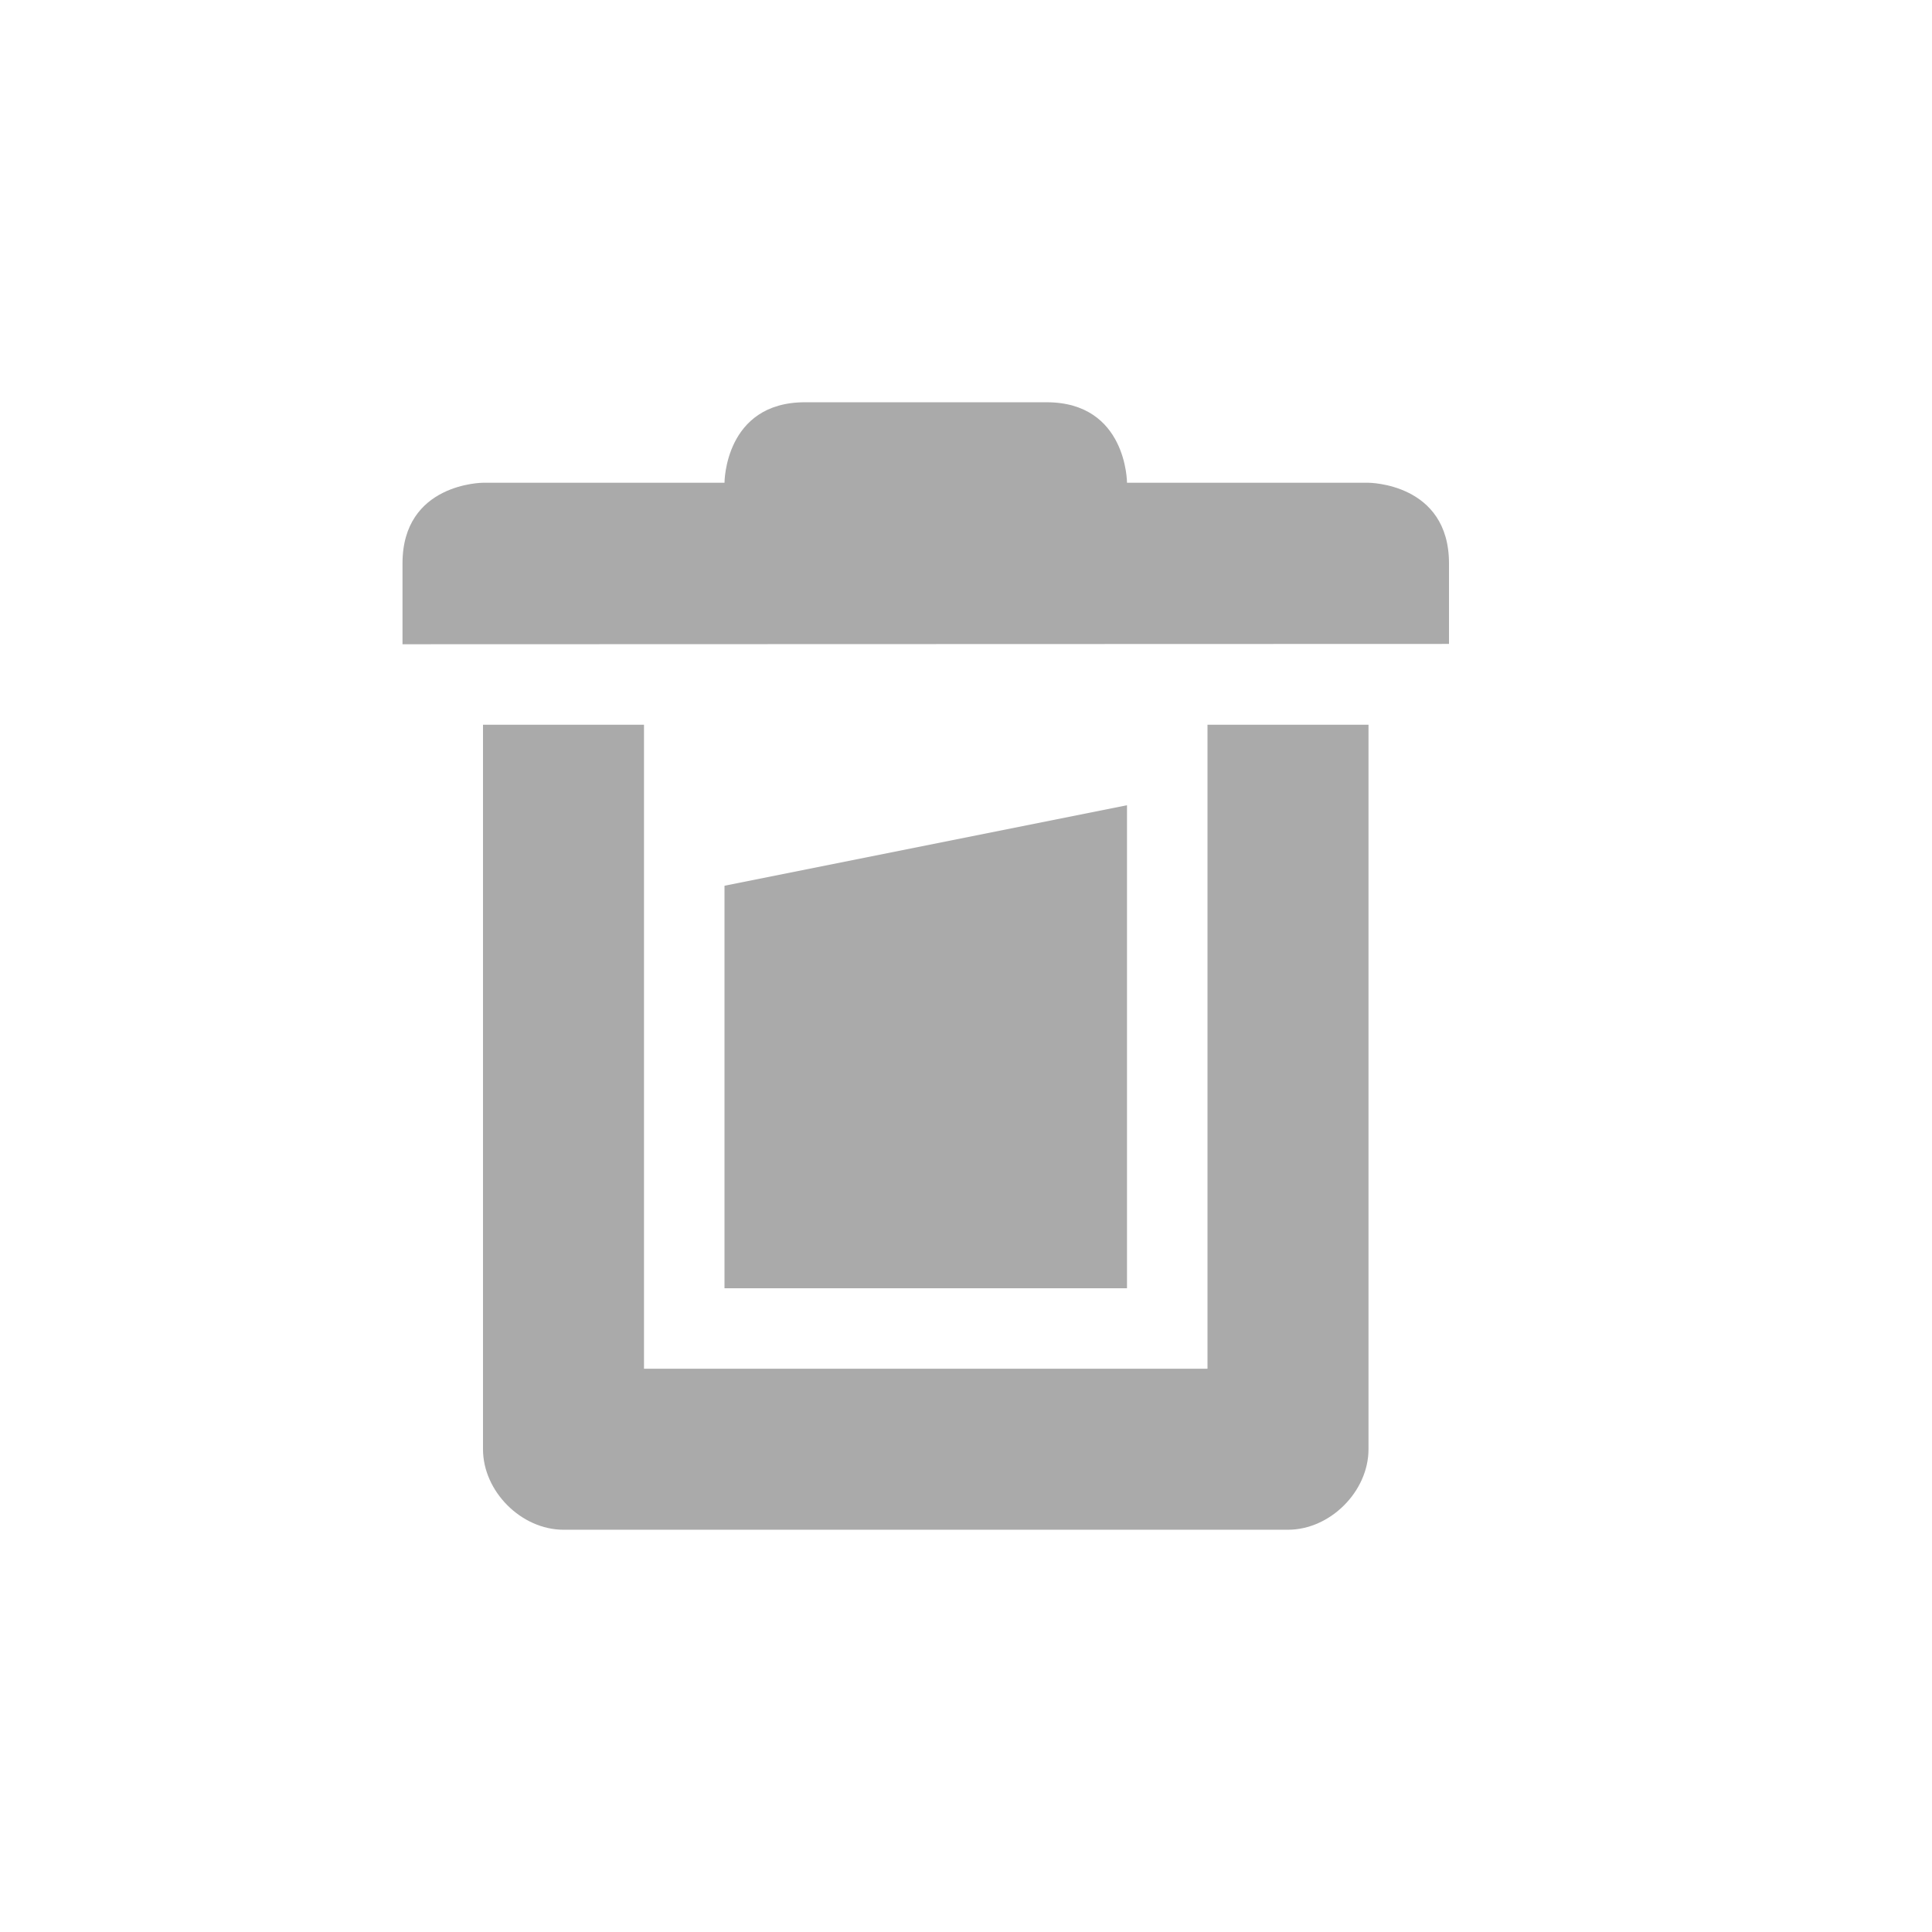
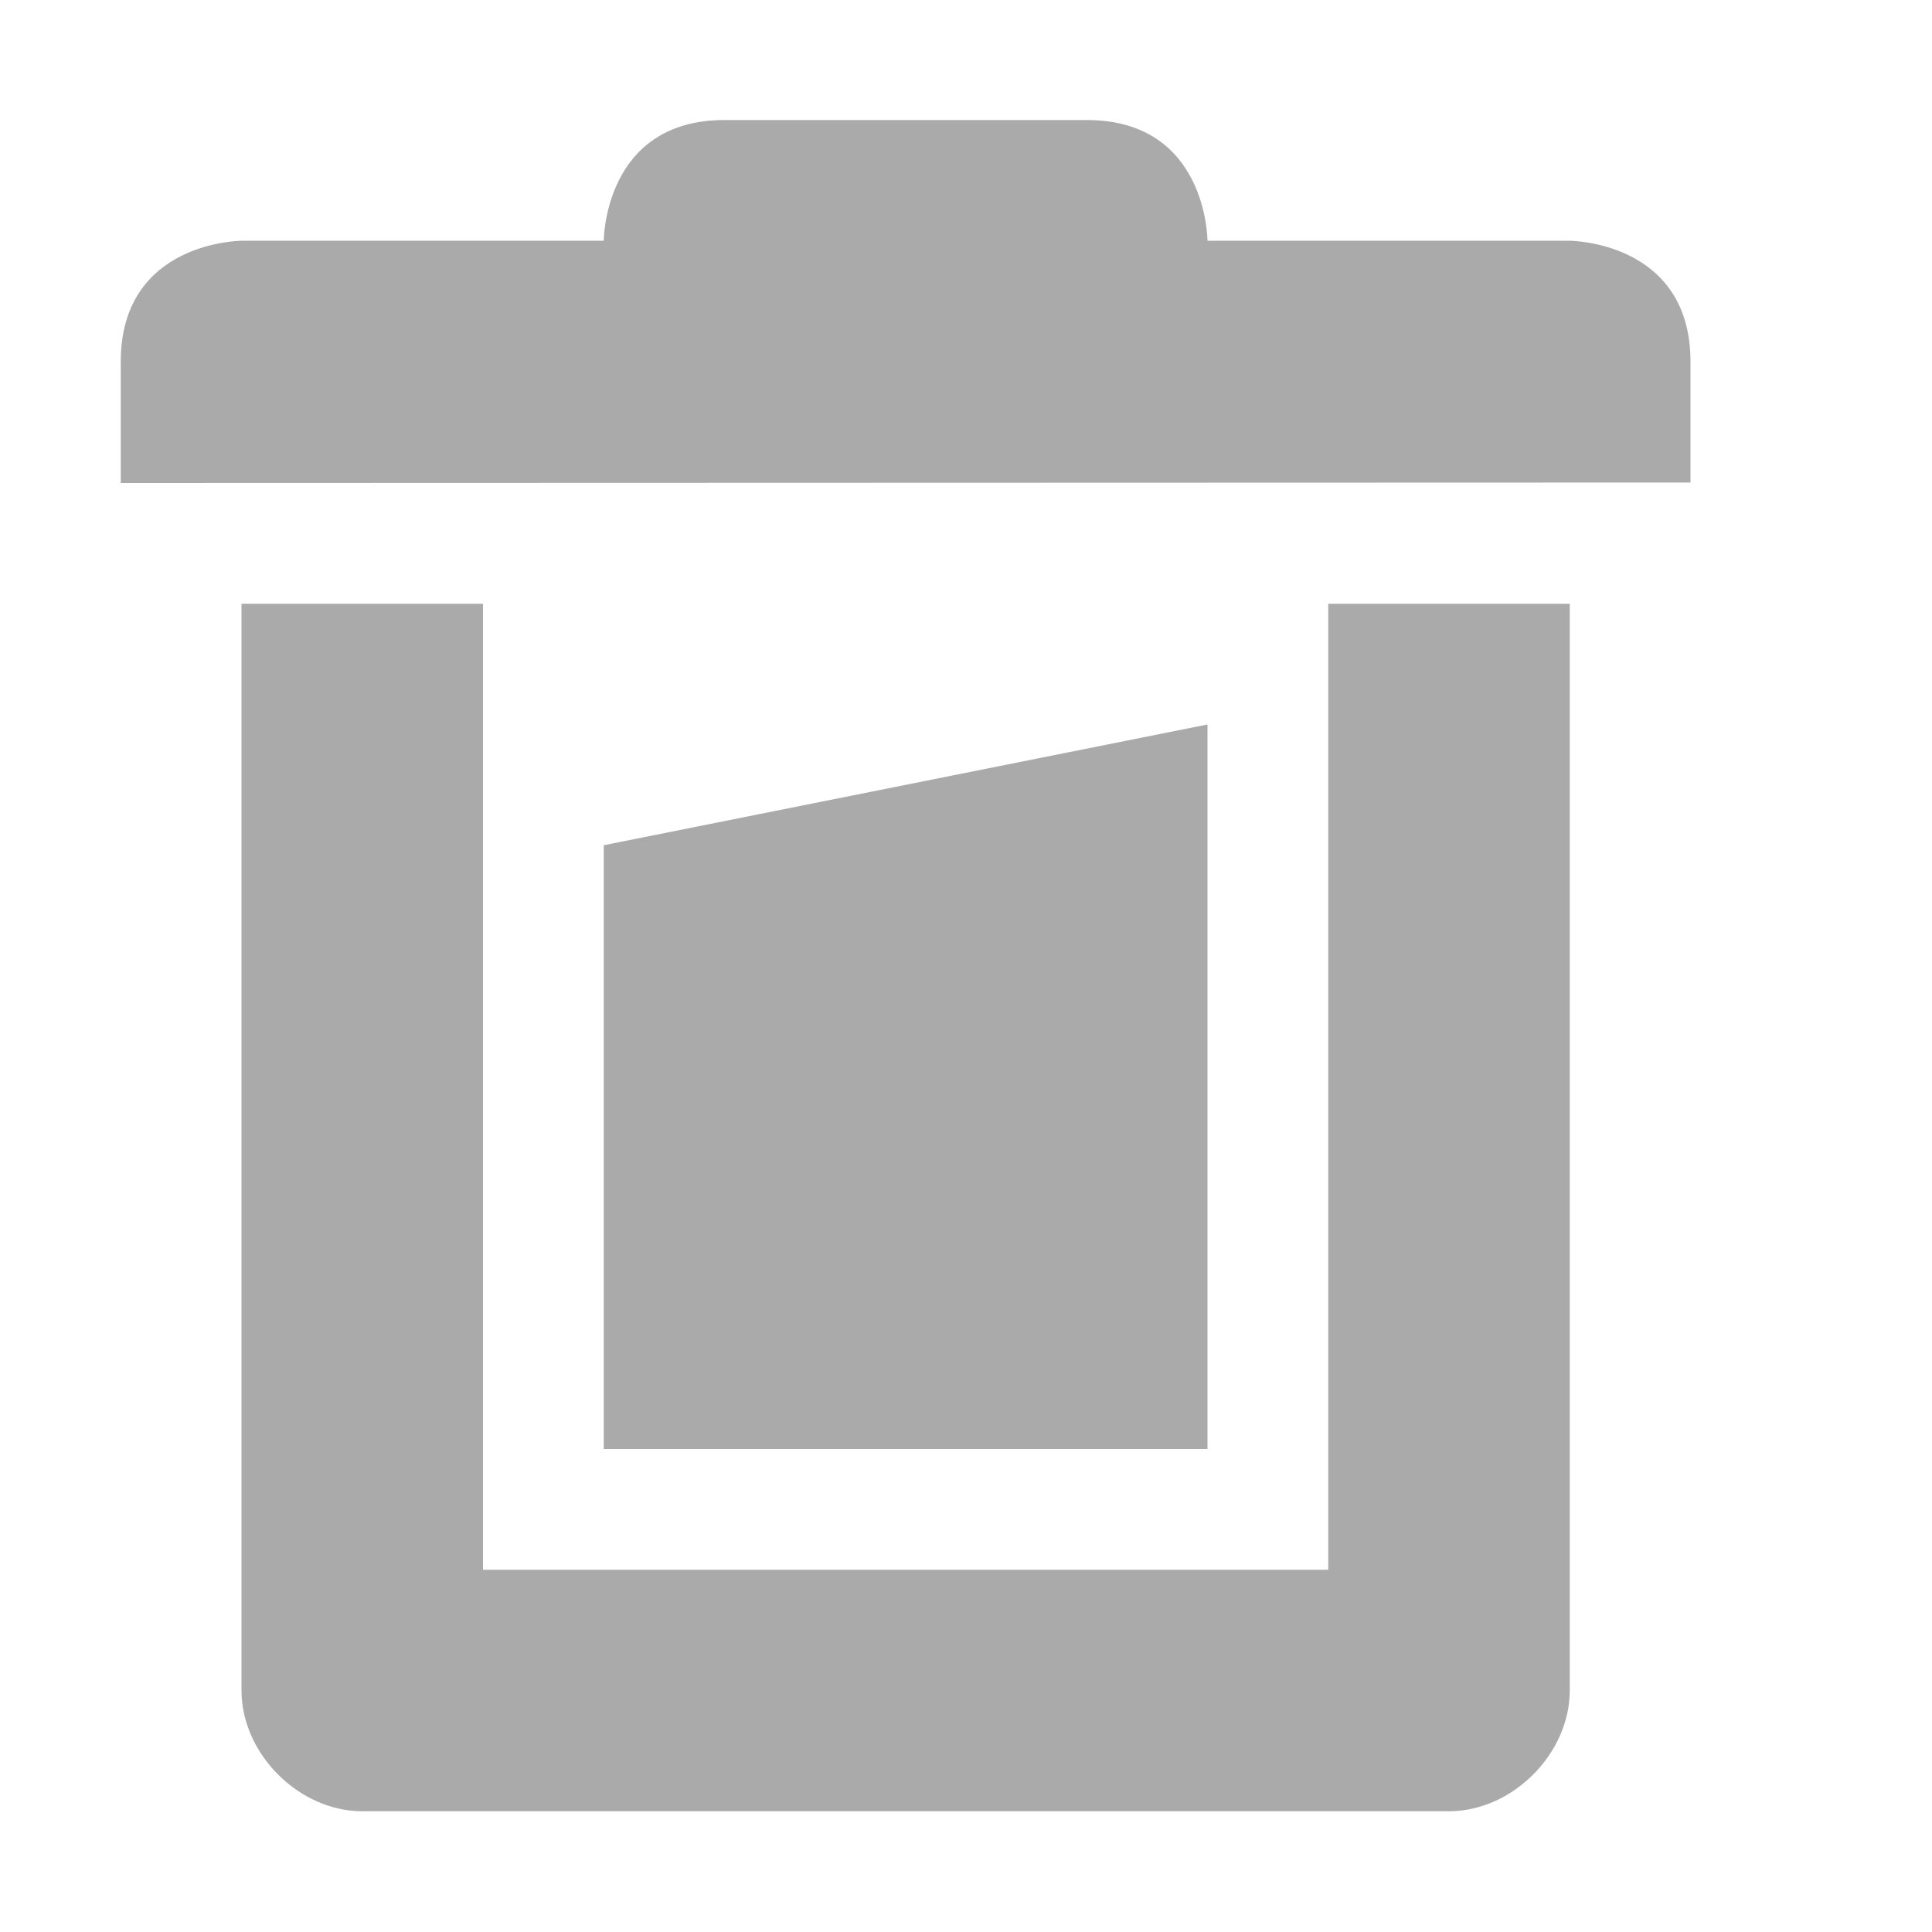
- <svg xmlns="http://www.w3.org/2000/svg" width="24" height="24" version="1.1" viewBox="0 0 24 24">
+ <svg xmlns="http://www.w3.org/2000/svg" width="16" height="16" version="1.1" viewBox="0 0 16 16">
  <defs>
    <style id="current-color-scheme" type="text/css">.ColorScheme-Text { color:#aaaaaa; } .ColorScheme-Highlight { color:#5294e2; }</style>
  </defs>
-   <path class="ColorScheme-Text" fill="currentColor" d="m10 4.997c-1 0-1 1-1 1h-3s-1 0.002-1 1.002v1.004l13-0.004v-1c0-1-1-1.002-1-1.002h-3s0-1-1-1zm-4 4.006v9c5e-5 0.524 0.476 1 1 1h9c0.524-5e-5 1-0.476 1-1v-9h-2v8h-7v-8zm8 1-5 1v5h5z" />
+   <path style="fill:currentColor" class="ColorScheme-Text" d="m6 0.994c-1 0-1 1-1 1h-3s-1 0.002-1 1.002v1.004l13-0.004v-1c0-1-1-1.002-1-1.002h-3s0-1-1-1zm-4 4.006v9c5e-5 0.524 0.476 1 1 1h9c0.524-5e-5 1-0.476 1-1v-9h-2v8h-7v-8z" />
+   <path style="fill:currentColor" class="ColorScheme-Text" d="m5 7 5-1v6h-5z" />
</svg>
